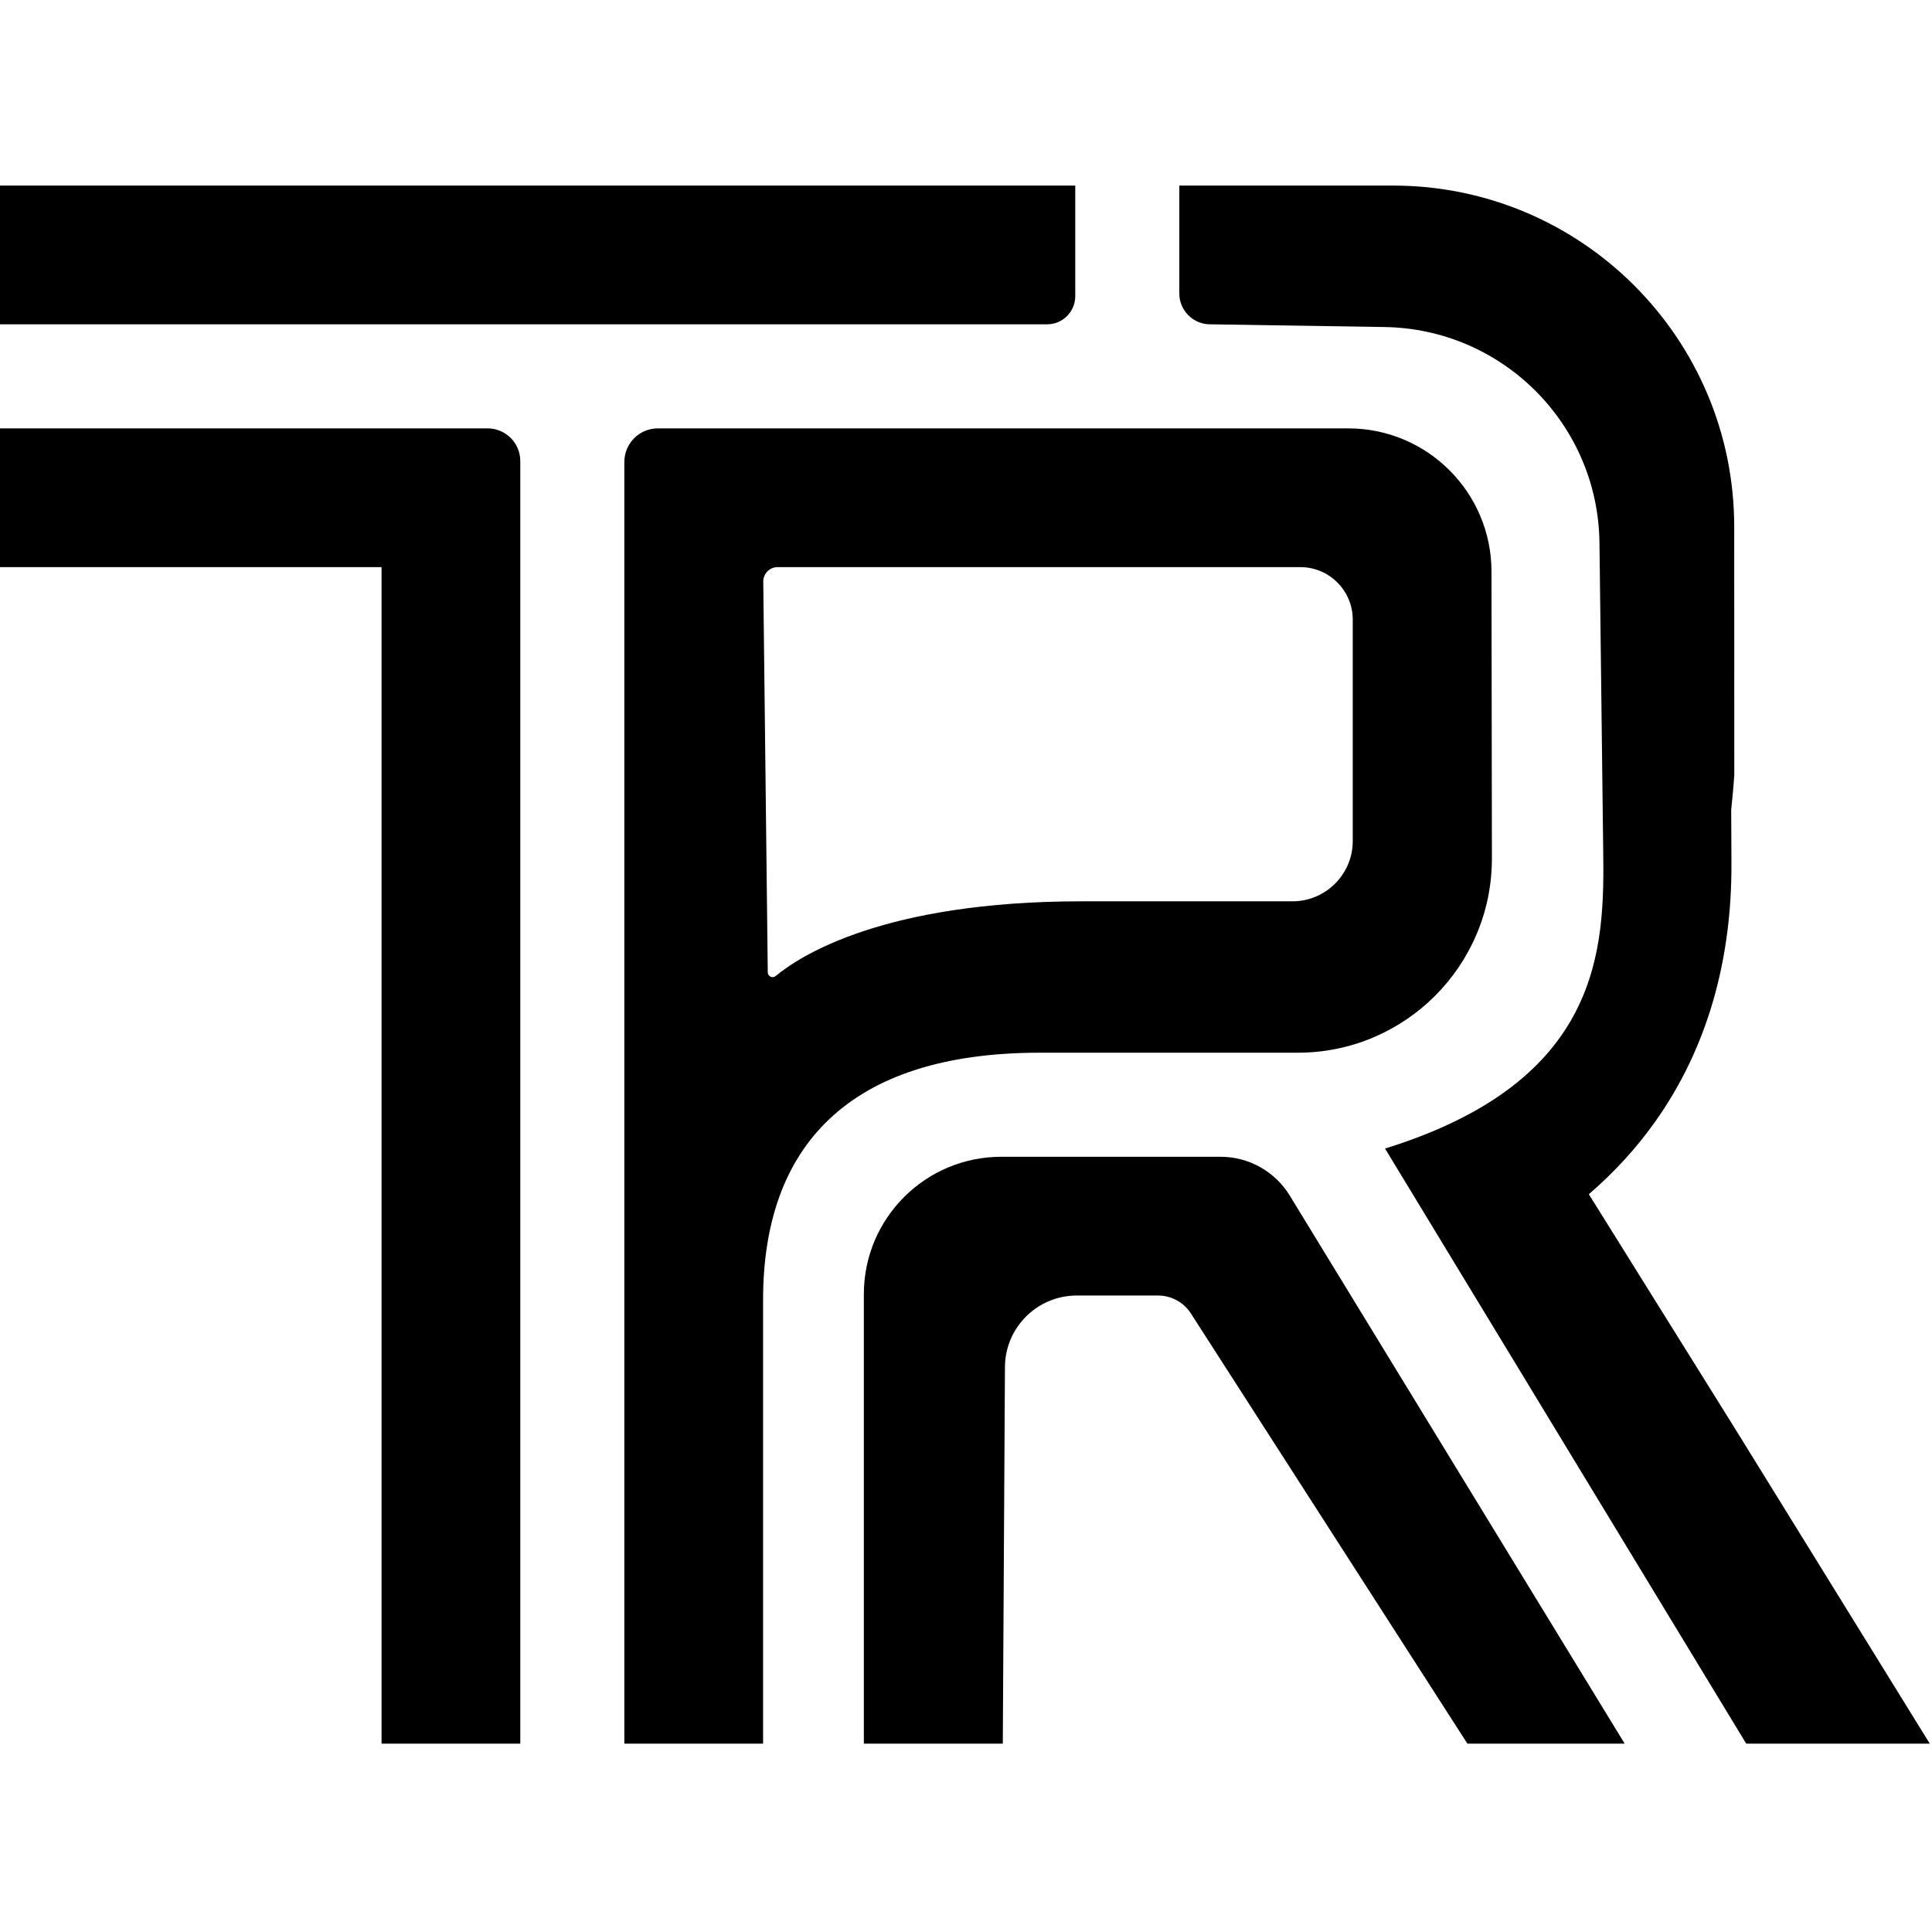
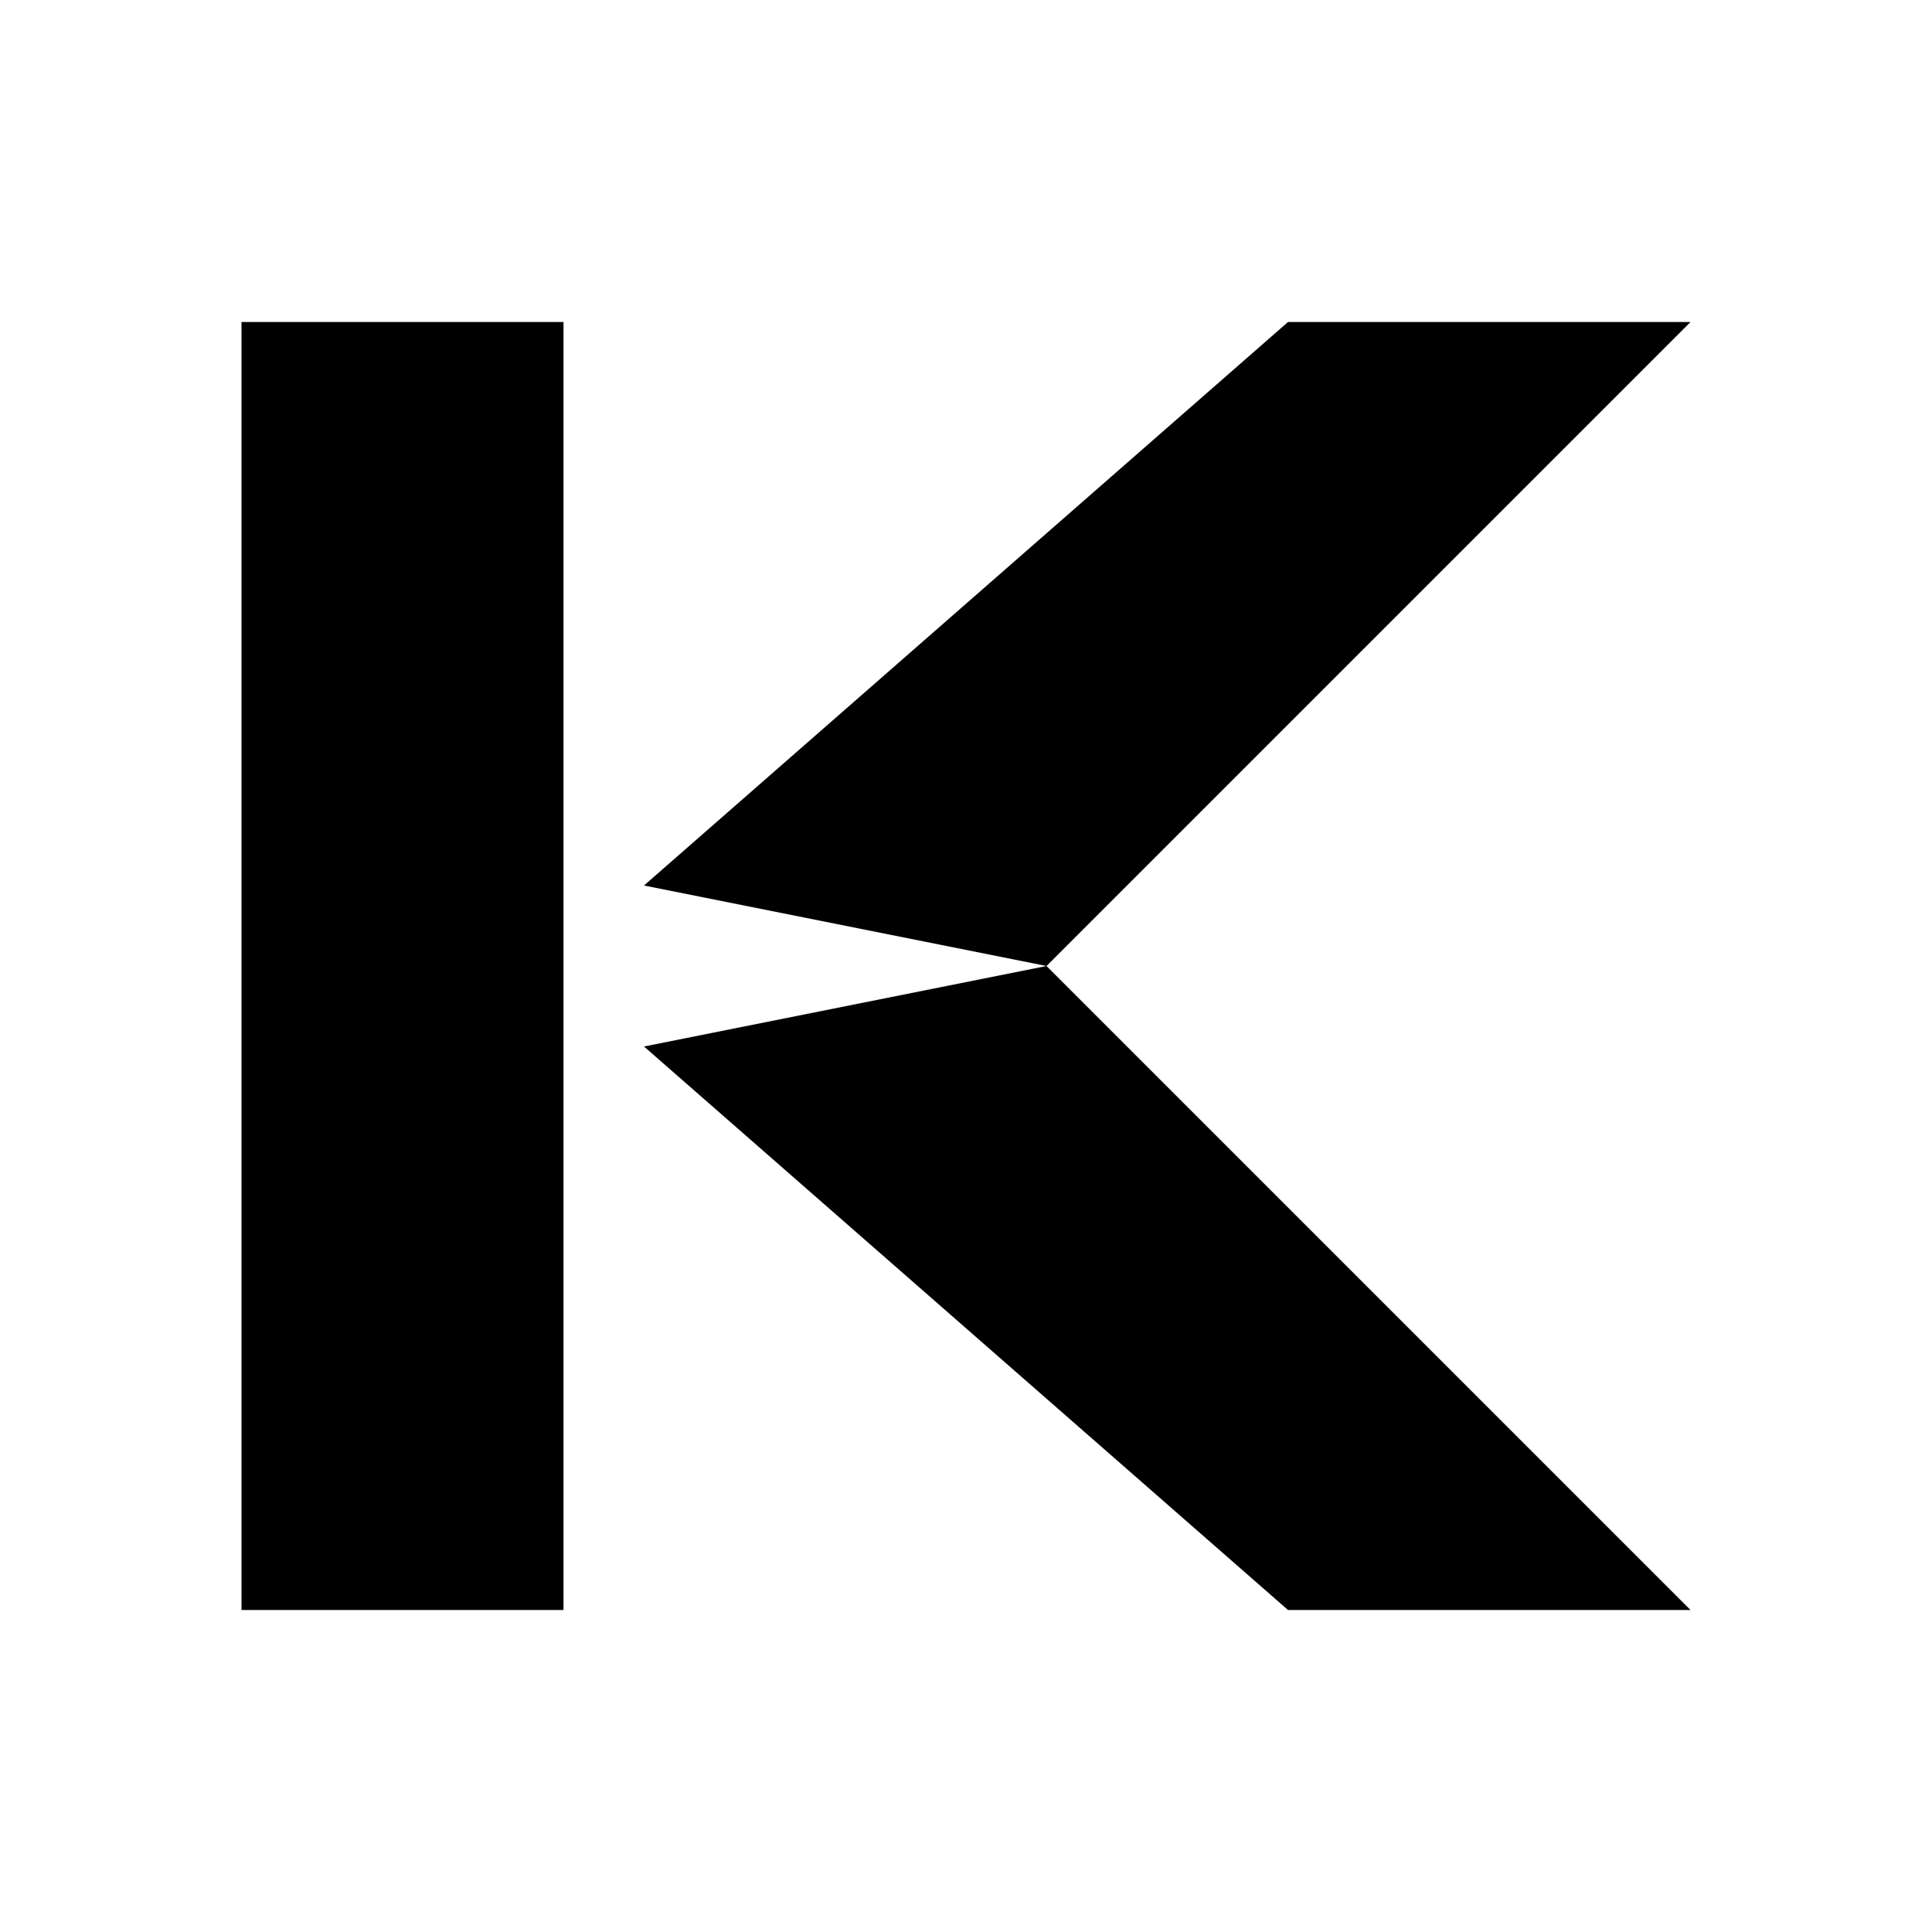
- <svg xmlns="http://www.w3.org/2000/svg" viewBox="0 -53.5 557 557">
-   <style>
- 		:root { color: black; }
- 		@media (prefers-color-scheme: dark) { :root { color: white; } }
- 	</style>
-   <path fill="currentColor" d="M430 111.3C430 88.49 411.51 70 388.7 70H189.68C184.33 70 180 74.33 180 79.68V449.2H220V321.24C220 277.27 244.37 250 299.74 250H374.14C405.09 250 430.16 224.89 430.12 193.95L430 111.3ZM390 189C390 198.54 382.19 206.35 372.65 206.35H311.86C254.74 206.35 230.59 222.1 223.64 227.89C222.74 228.65 221.36 228.01 221.35 226.82L220.05 114.19C220.02 111.89 221.89 110 224.19 110H374.87C383.22 110 390 116.78 390 125.13L390 189ZM500.38 358.64L460.1 294.06L458.06 290.8C465.46 284.43 471.77 277.49 477.05 270.08C492.54 248.38 499.3 222.65 499.18 195.36L499.11 179.98C499.75 173.77 500 170 500 170L499.98 98.35C499.96 44.03 455.91 9.53674e-06 401.59 9.53674e-06H340V31.11C340 36.02 343.98 40 348.89 40L398.91 40.78C433.09 41.17 460.72 68.76 461.13 102.95L462.2 191.14C462.63 219.89 462.04 258.15 399.31 277.63L503.44 449.2H556.36L500.38 358.64ZM371.84 291.19C367.59 284.24 360.04 280 351.9 280H288.66C266.79 280 249.05 297.74 249.05 319.61V449.2H289.11L289.73 340.61C289.79 329.21 299.05 320 310.45 320H333.84C337.68 320 341.26 321.95 343.34 325.18L423.06 449.2H468.4L371.84 291.19ZM140.57 70H0V110H110V449.2H150V79.43C150 74.22 145.78 70 140.57 70ZM0 0V40H301.88C306.37 40 310 36.36 310 31.88V0H0Z" />
+ <svg xmlns="http://www.w3.org/2000/svg" viewBox="64 64 384 384">
+   <style>:root { color: black; } @media (prefers-color-scheme: dark) { :root { color: white; } }</style>
+   <path fill="currentColor" d="M112 128H176V384H112Z M192 240L320 128H400L272 256Z M192 272L272 256L400 384H320Z" />
</svg>
